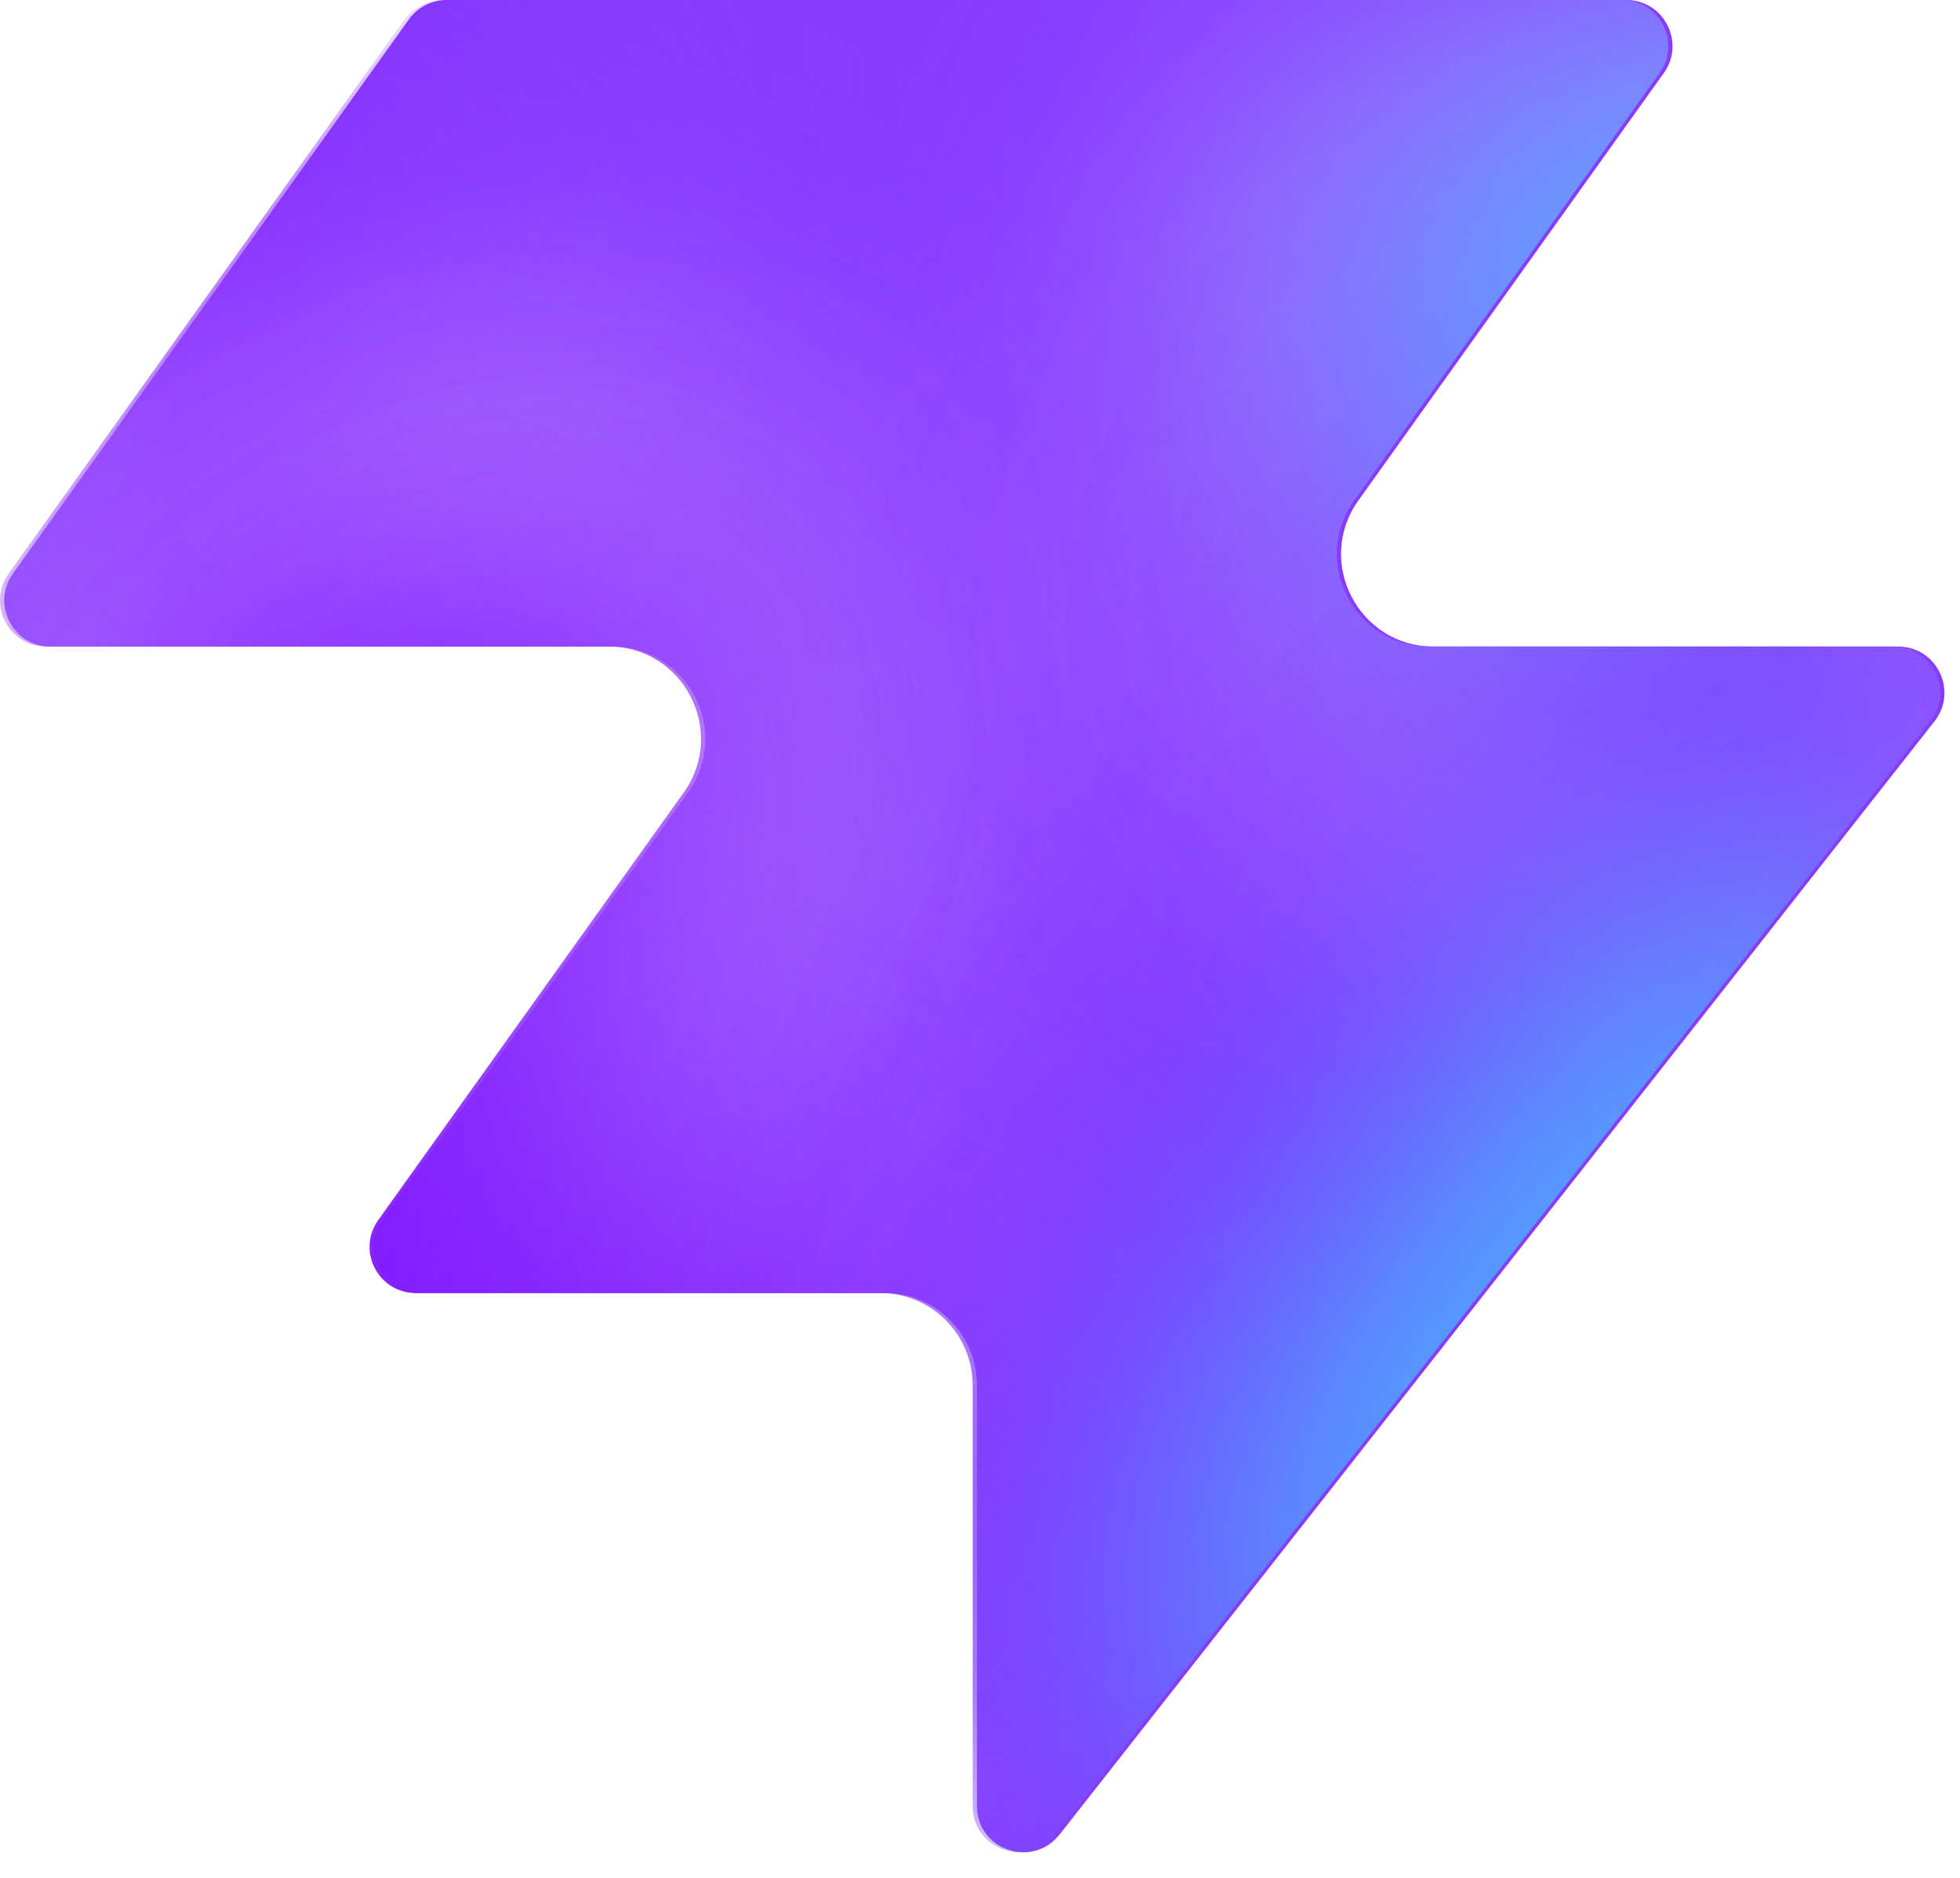
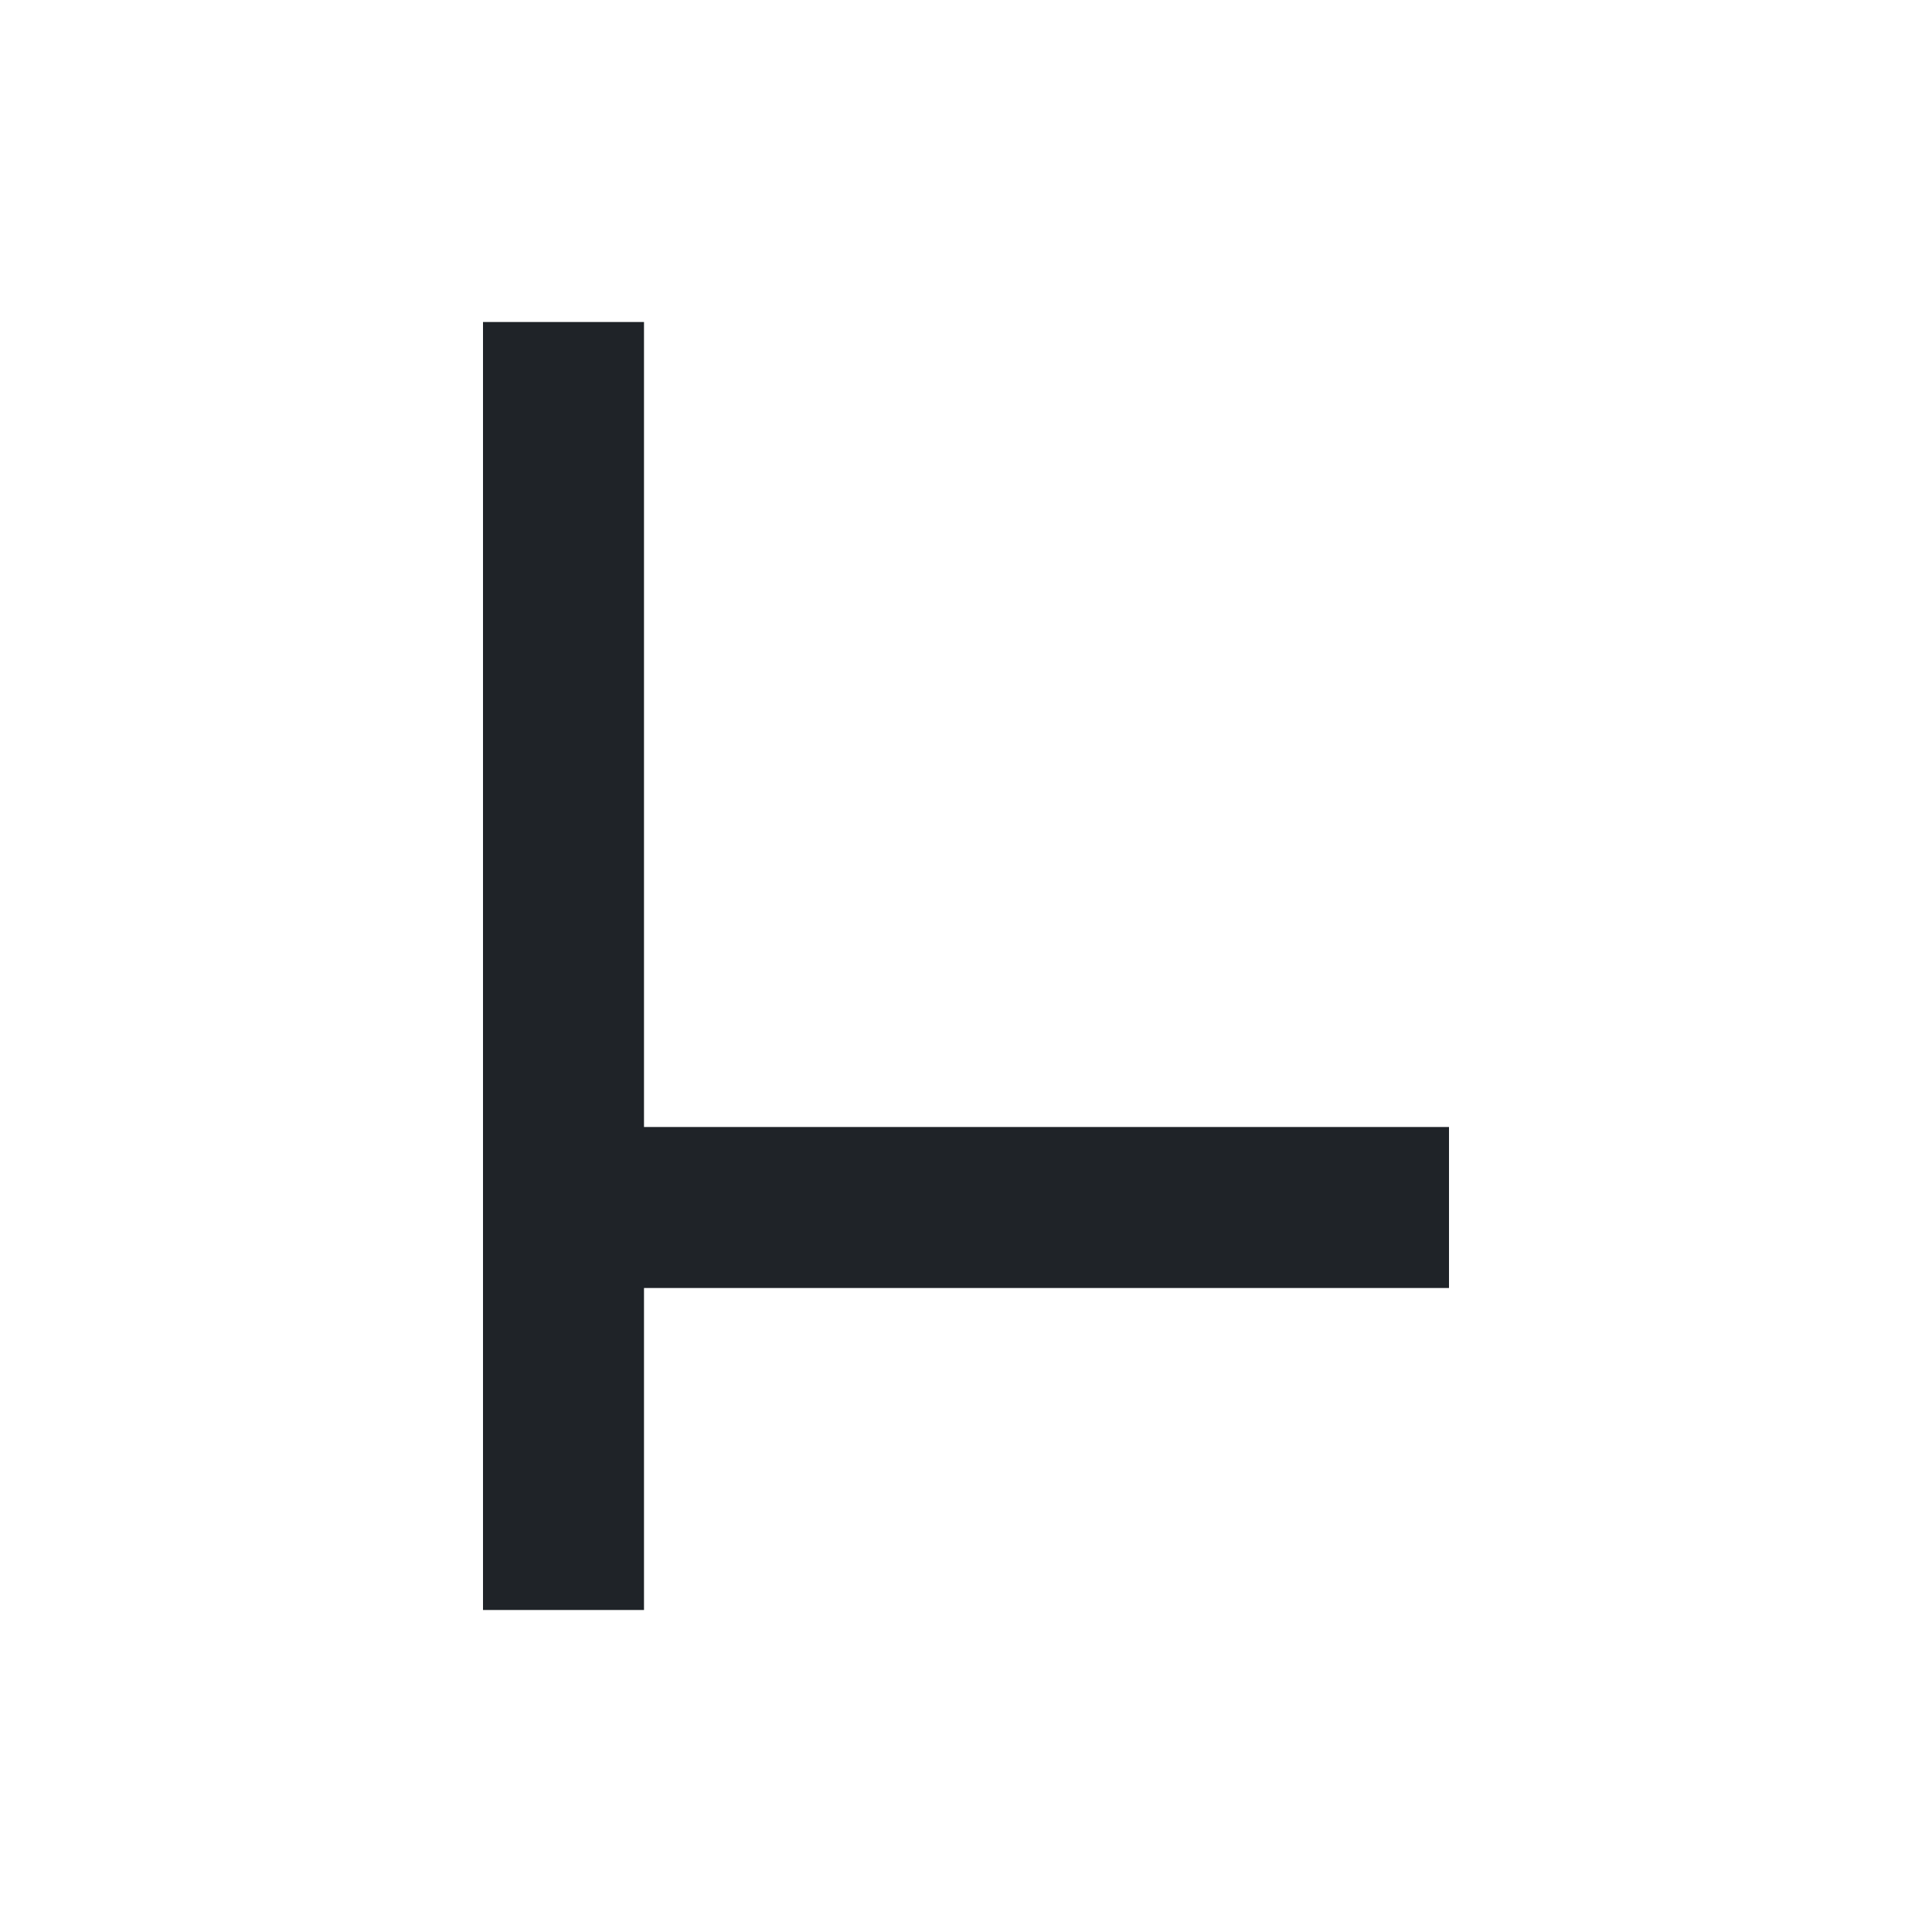
- <svg xmlns="http://www.w3.org/2000/svg" width="48" height="46" fill="none" viewBox="0 0 48 46">
-   <path fill="#863bff" d="M25.946 44.938c-.664.845-2.021.375-2.021-.698V33.937a2.26 2.26 0 0 0-2.262-2.262H10.287c-.92 0-1.456-1.04-.92-1.788l7.48-10.471c1.07-1.497 0-3.578-1.842-3.578H1.237c-.92 0-1.456-1.04-.92-1.788L10.013.474c.214-.297.556-.474.92-.474h28.894c.92 0 1.456 1.04.92 1.788l-7.48 10.471c-1.07 1.498 0 3.579 1.842 3.579h11.377c.943 0 1.473 1.088.89 1.83L25.947 44.94z" style="fill:#863bff;fill:color(display-p3 .525 .23 1);fill-opacity:1" />
-   <mask id="a" width="48" height="46" x="0" y="0" maskUnits="userSpaceOnUse" style="mask-type:alpha">
-     <path fill="#000" d="M25.842 44.938c-.664.844-2.021.375-2.021-.698V33.937a2.26 2.26 0 0 0-2.262-2.262H10.183c-.92 0-1.456-1.04-.92-1.788l7.48-10.471c1.07-1.498 0-3.579-1.842-3.579H1.133c-.92 0-1.456-1.04-.92-1.787L9.91.473c.214-.297.556-.474.92-.474h28.894c.92 0 1.456 1.04.92 1.788l-7.48 10.471c-1.07 1.498 0 3.578 1.842 3.578h11.377c.943 0 1.473 1.088.89 1.832L25.843 44.94z" style="fill:#000;fill-opacity:1" />
-   </mask>
-   <g mask="url(#a)">
-     <g filter="url(#b)">
-       <ellipse cx="5.508" cy="14.704" fill="#ede6ff" rx="5.508" ry="14.704" style="fill:#ede6ff;fill:color(display-p3 .927 .903 1);fill-opacity:1" transform="matrix(.00324 1 1 -.00324 -4.47 31.516)" />
-     </g>
-     <g filter="url(#c)">
-       <ellipse cx="10.399" cy="29.851" fill="#ede6ff" rx="10.399" ry="29.851" style="fill:#ede6ff;fill:color(display-p3 .927 .903 1);fill-opacity:1" transform="matrix(.00324 1 1 -.00324 -39.328 7.883)" />
-     </g>
-     <g filter="url(#d)">
-       <ellipse cx="5.508" cy="30.487" fill="#7e14ff" rx="5.508" ry="30.487" style="fill:#7e14ff;fill:color(display-p3 .492 .077 1);fill-opacity:1" transform="rotate(89.814 -25.913 -14.639)scale(1 -1)" />
-     </g>
-     <g filter="url(#e)">
-       <ellipse cx="5.508" cy="30.599" fill="#7e14ff" rx="5.508" ry="30.599" style="fill:#7e14ff;fill:color(display-p3 .492 .077 1);fill-opacity:1" transform="rotate(89.814 -32.644 -3.334)scale(1 -1)" />
-     </g>
-     <g filter="url(#f)">
-       <ellipse cx="5.508" cy="30.599" fill="#7e14ff" rx="5.508" ry="30.599" style="fill:#7e14ff;fill:color(display-p3 .492 .077 1);fill-opacity:1" transform="matrix(.00324 1 1 -.00324 -34.34 30.47)" />
-     </g>
-     <g filter="url(#g)">
-       <ellipse cx="14.072" cy="22.078" fill="#ede6ff" rx="14.072" ry="22.078" style="fill:#ede6ff;fill:color(display-p3 .927 .903 1);fill-opacity:1" transform="rotate(93.35 24.506 48.493)scale(-1 1)" />
-     </g>
-     <g filter="url(#h)">
-       <ellipse cx="3.47" cy="21.501" fill="#7e14ff" rx="3.47" ry="21.501" style="fill:#7e14ff;fill:color(display-p3 .492 .077 1);fill-opacity:1" transform="rotate(89.009 28.708 47.59)scale(-1 1)" />
-     </g>
-     <g filter="url(#i)">
-       <ellipse cx="3.47" cy="21.501" fill="#7e14ff" rx="3.47" ry="21.501" style="fill:#7e14ff;fill:color(display-p3 .492 .077 1);fill-opacity:1" transform="rotate(89.009 28.708 47.59)scale(-1 1)" />
-     </g>
-     <g filter="url(#j)">
-       <ellipse cx=".387" cy="8.972" fill="#7e14ff" rx="4.407" ry="29.108" style="fill:#7e14ff;fill:color(display-p3 .492 .077 1);fill-opacity:1" transform="rotate(39.51 .387 8.972)" />
-     </g>
-     <g filter="url(#k)">
-       <ellipse cx="47.523" cy="-6.092" fill="#7e14ff" rx="4.407" ry="29.108" style="fill:#7e14ff;fill:color(display-p3 .492 .077 1);fill-opacity:1" transform="rotate(37.892 47.523 -6.092)" />
-     </g>
-     <g filter="url(#l)">
-       <ellipse cx="41.412" cy="6.333" fill="#47bfff" rx="5.971" ry="9.665" style="fill:#47bfff;fill:color(display-p3 .28 .748 1);fill-opacity:1" transform="rotate(37.892 41.412 6.333)" />
-     </g>
-     <g filter="url(#m)">
-       <ellipse cx="-1.879" cy="38.332" fill="#7e14ff" rx="4.407" ry="29.108" style="fill:#7e14ff;fill:color(display-p3 .492 .077 1);fill-opacity:1" transform="rotate(37.892 -1.88 38.332)" />
-     </g>
-     <g filter="url(#n)">
-       <ellipse cx="-1.879" cy="38.332" fill="#7e14ff" rx="4.407" ry="29.108" style="fill:#7e14ff;fill:color(display-p3 .492 .077 1);fill-opacity:1" transform="rotate(37.892 -1.88 38.332)" />
-     </g>
-     <g filter="url(#o)">
-       <ellipse cx="35.651" cy="29.907" fill="#7e14ff" rx="4.407" ry="29.108" style="fill:#7e14ff;fill:color(display-p3 .492 .077 1);fill-opacity:1" transform="rotate(37.892 35.651 29.907)" />
-     </g>
-     <g filter="url(#p)">
-       <ellipse cx="38.418" cy="32.4" fill="#47bfff" rx="5.971" ry="15.297" style="fill:#47bfff;fill:color(display-p3 .28 .748 1);fill-opacity:1" transform="rotate(37.892 38.418 32.4)" />
-     </g>
-   </g>
-   <defs>
-     <filter id="b" width="60.045" height="41.654" x="-19.77" y="16.149" color-interpolation-filters="sRGB" filterUnits="userSpaceOnUse">
-       <feFlood flood-opacity="0" result="BackgroundImageFix" />
-       <feBlend in="SourceGraphic" in2="BackgroundImageFix" result="shape" />
-       <feGaussianBlur result="effect1_foregroundBlur_2002_17158" stdDeviation="7.659" />
-     </filter>
-     <filter id="c" width="90.34" height="51.437" x="-54.613" y="-7.533" color-interpolation-filters="sRGB" filterUnits="userSpaceOnUse">
-       <feFlood flood-opacity="0" result="BackgroundImageFix" />
-       <feBlend in="SourceGraphic" in2="BackgroundImageFix" result="shape" />
-       <feGaussianBlur result="effect1_foregroundBlur_2002_17158" stdDeviation="7.659" />
-     </filter>
-     <filter id="d" width="79.355" height="29.4" x="-49.64" y="2.03" color-interpolation-filters="sRGB" filterUnits="userSpaceOnUse">
-       <feFlood flood-opacity="0" result="BackgroundImageFix" />
-       <feBlend in="SourceGraphic" in2="BackgroundImageFix" result="shape" />
-       <feGaussianBlur result="effect1_foregroundBlur_2002_17158" stdDeviation="4.596" />
-     </filter>
-     <filter id="e" width="79.579" height="29.4" x="-45.045" y="20.029" color-interpolation-filters="sRGB" filterUnits="userSpaceOnUse">
-       <feFlood flood-opacity="0" result="BackgroundImageFix" />
-       <feBlend in="SourceGraphic" in2="BackgroundImageFix" result="shape" />
-       <feGaussianBlur result="effect1_foregroundBlur_2002_17158" stdDeviation="4.596" />
-     </filter>
-     <filter id="f" width="79.579" height="29.4" x="-43.513" y="21.178" color-interpolation-filters="sRGB" filterUnits="userSpaceOnUse">
-       <feFlood flood-opacity="0" result="BackgroundImageFix" />
-       <feBlend in="SourceGraphic" in2="BackgroundImageFix" result="shape" />
-       <feGaussianBlur result="effect1_foregroundBlur_2002_17158" stdDeviation="4.596" />
-     </filter>
-     <filter id="g" width="74.749" height="58.852" x="15.756" y="-17.901" color-interpolation-filters="sRGB" filterUnits="userSpaceOnUse">
-       <feFlood flood-opacity="0" result="BackgroundImageFix" />
-       <feBlend in="SourceGraphic" in2="BackgroundImageFix" result="shape" />
-       <feGaussianBlur result="effect1_foregroundBlur_2002_17158" stdDeviation="7.659" />
-     </filter>
-     <filter id="h" width="61.377" height="25.362" x="23.548" y="2.284" color-interpolation-filters="sRGB" filterUnits="userSpaceOnUse">
-       <feFlood flood-opacity="0" result="BackgroundImageFix" />
-       <feBlend in="SourceGraphic" in2="BackgroundImageFix" result="shape" />
-       <feGaussianBlur result="effect1_foregroundBlur_2002_17158" stdDeviation="4.596" />
-     </filter>
-     <filter id="i" width="61.377" height="25.362" x="23.548" y="2.284" color-interpolation-filters="sRGB" filterUnits="userSpaceOnUse">
-       <feFlood flood-opacity="0" result="BackgroundImageFix" />
-       <feBlend in="SourceGraphic" in2="BackgroundImageFix" result="shape" />
-       <feGaussianBlur result="effect1_foregroundBlur_2002_17158" stdDeviation="4.596" />
-     </filter>
-     <filter id="j" width="56.045" height="63.649" x="-27.636" y="-22.853" color-interpolation-filters="sRGB" filterUnits="userSpaceOnUse">
-       <feFlood flood-opacity="0" result="BackgroundImageFix" />
-       <feBlend in="SourceGraphic" in2="BackgroundImageFix" result="shape" />
-       <feGaussianBlur result="effect1_foregroundBlur_2002_17158" stdDeviation="4.596" />
-     </filter>
-     <filter id="k" width="54.814" height="64.646" x="20.116" y="-38.415" color-interpolation-filters="sRGB" filterUnits="userSpaceOnUse">
-       <feFlood flood-opacity="0" result="BackgroundImageFix" />
-       <feBlend in="SourceGraphic" in2="BackgroundImageFix" result="shape" />
-       <feGaussianBlur result="effect1_foregroundBlur_2002_17158" stdDeviation="4.596" />
-     </filter>
-     <filter id="l" width="33.541" height="35.313" x="24.641" y="-11.323" color-interpolation-filters="sRGB" filterUnits="userSpaceOnUse">
-       <feFlood flood-opacity="0" result="BackgroundImageFix" />
-       <feBlend in="SourceGraphic" in2="BackgroundImageFix" result="shape" />
-       <feGaussianBlur result="effect1_foregroundBlur_2002_17158" stdDeviation="4.596" />
-     </filter>
-     <filter id="m" width="54.814" height="64.646" x="-29.286" y="6.009" color-interpolation-filters="sRGB" filterUnits="userSpaceOnUse">
-       <feFlood flood-opacity="0" result="BackgroundImageFix" />
-       <feBlend in="SourceGraphic" in2="BackgroundImageFix" result="shape" />
-       <feGaussianBlur result="effect1_foregroundBlur_2002_17158" stdDeviation="4.596" />
-     </filter>
-     <filter id="n" width="54.814" height="64.646" x="-29.286" y="6.009" color-interpolation-filters="sRGB" filterUnits="userSpaceOnUse">
-       <feFlood flood-opacity="0" result="BackgroundImageFix" />
-       <feBlend in="SourceGraphic" in2="BackgroundImageFix" result="shape" />
-       <feGaussianBlur result="effect1_foregroundBlur_2002_17158" stdDeviation="4.596" />
-     </filter>
-     <filter id="o" width="54.814" height="64.646" x="8.244" y="-2.416" color-interpolation-filters="sRGB" filterUnits="userSpaceOnUse">
-       <feFlood flood-opacity="0" result="BackgroundImageFix" />
-       <feBlend in="SourceGraphic" in2="BackgroundImageFix" result="shape" />
-       <feGaussianBlur result="effect1_foregroundBlur_2002_17158" stdDeviation="4.596" />
-     </filter>
-     <filter id="p" width="39.409" height="43.623" x="18.713" y="10.588" color-interpolation-filters="sRGB" filterUnits="userSpaceOnUse">
-       <feFlood flood-opacity="0" result="BackgroundImageFix" />
-       <feBlend in="SourceGraphic" in2="BackgroundImageFix" result="shape" />
-       <feGaussianBlur result="effect1_foregroundBlur_2002_17158" stdDeviation="4.596" />
-     </filter>
-   </defs>
+ <svg xmlns="http://www.w3.org/2000/svg" viewBox="0 0 24 24" width="24" height="24" role="img" aria-hidden="true">
+   <rect x="6" y="4" width="2" height="16" fill="#1f2328" />
+   <rect x="6" y="14" width="12" height="2" fill="#1f2328" />
</svg>
